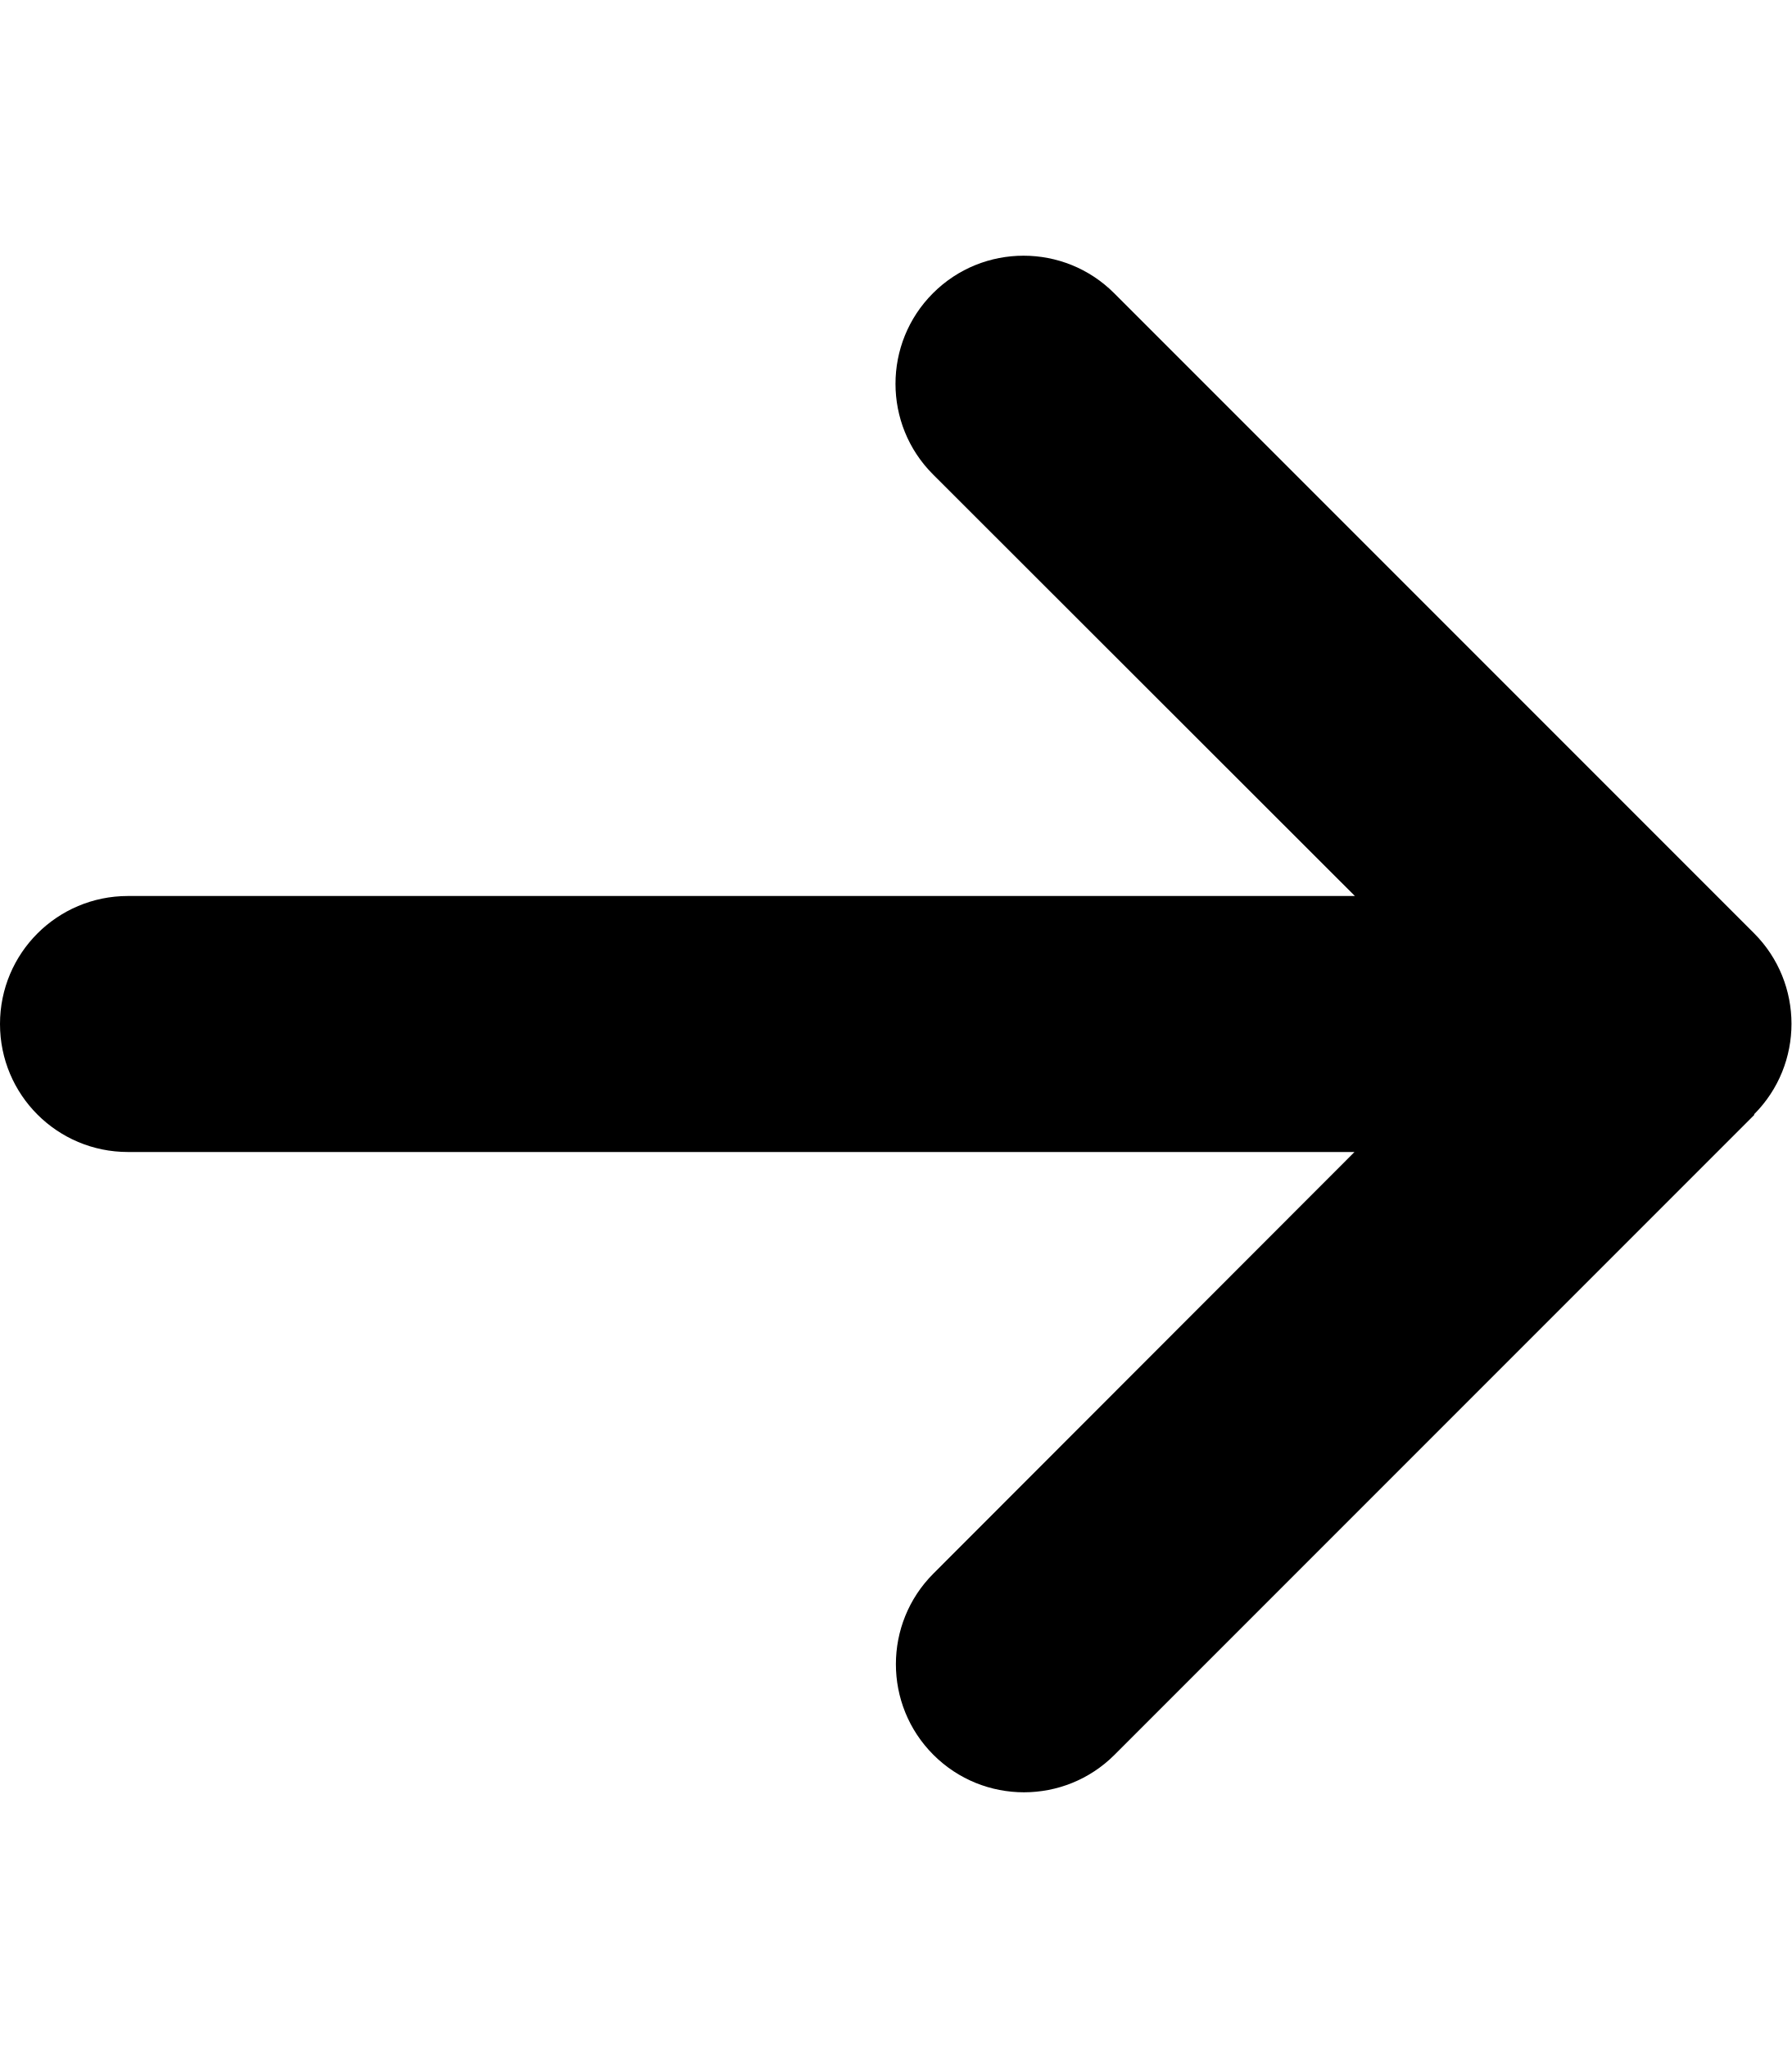
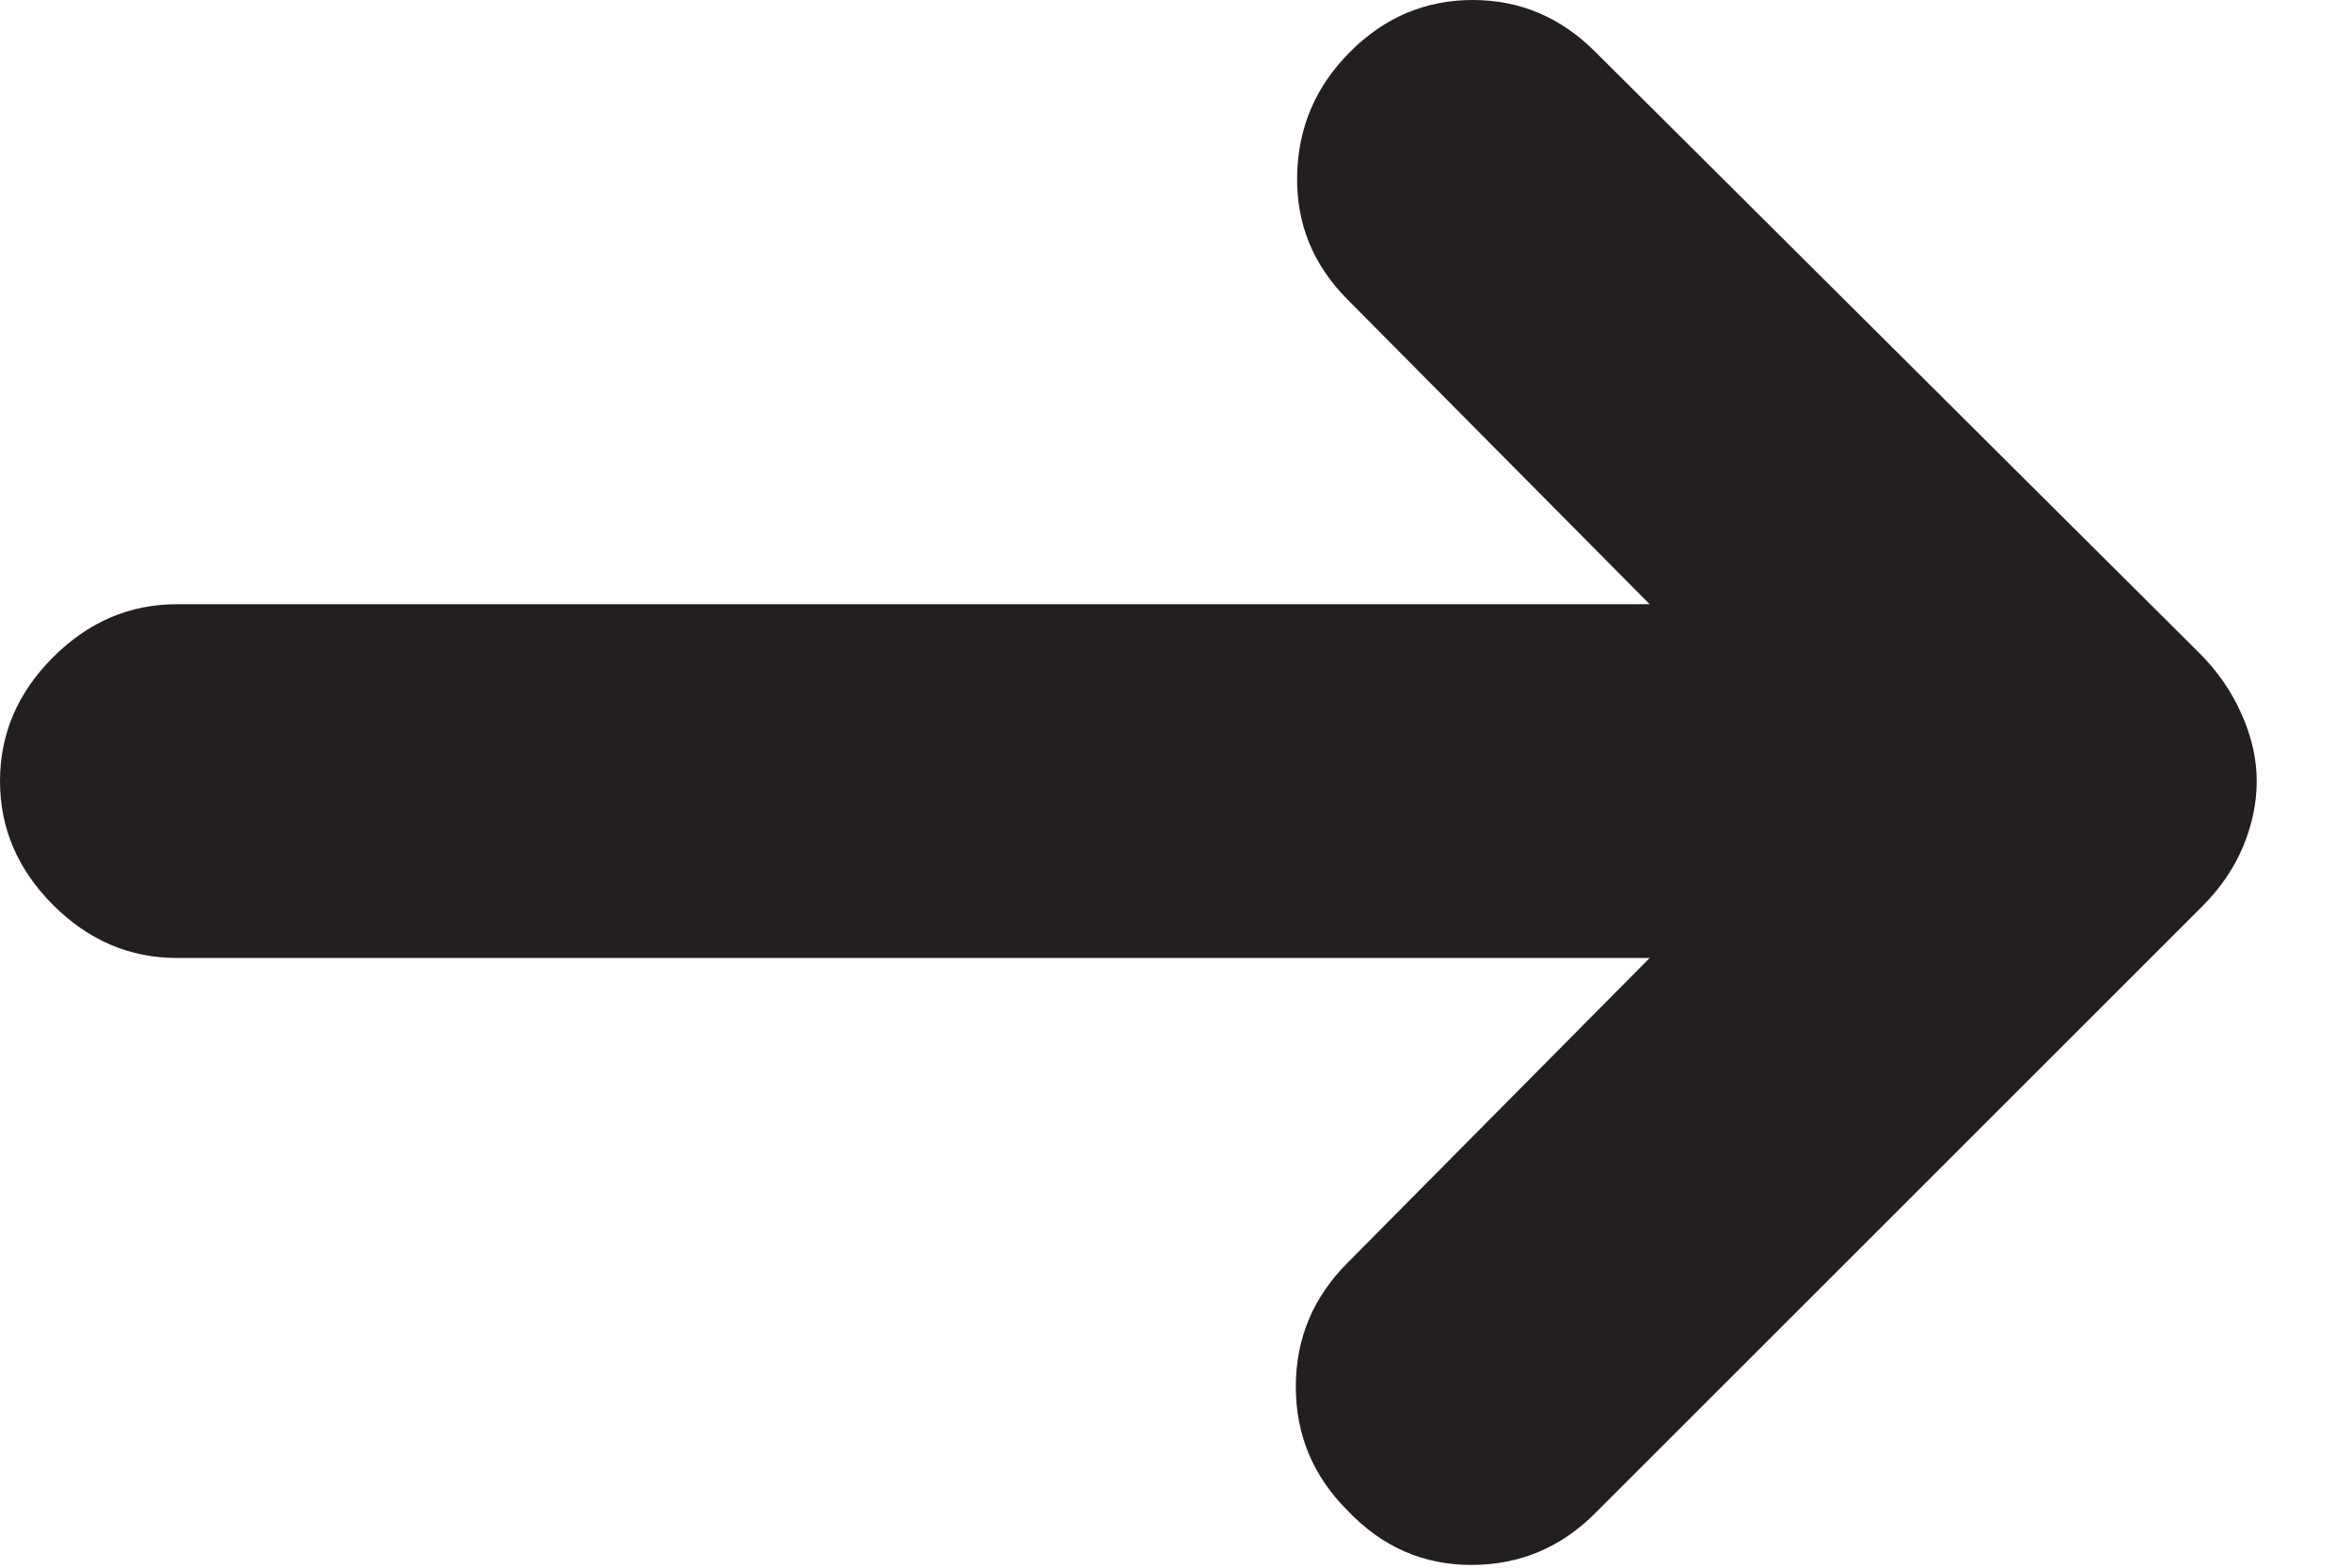
- <svg xmlns="http://www.w3.org/2000/svg" viewBox="0 0 448 512">
-   <path d="M438.6 278.6c12.5-12.5 12.5-32.8 0-45.3l-160-160c-12.5-12.5-32.8-12.5-45.3 0s-12.5 32.8 0 45.3L338.8 224 32 224c-17.7 0-32 14.3-32 32s14.3 32 32 32l306.7 0L233.4 393.4c-12.5 12.5-12.5 32.8 0 45.3s32.8 12.5 45.3 0l160-160z" />
+ <svg xmlns="http://www.w3.org/2000/svg" width="18" height="12" viewBox="0 0 18 12" fill="none">
+   <path d="M10.312 11.562C10.049 11.299 9.917 10.983 9.917 10.615C9.917 10.246 10.049 9.931 10.312 9.667L12.625 7.333H1.354C0.993 7.333 0.677 7.198 0.406 6.927C0.135 6.656 0 6.34 0 5.979C0 5.618 0.135 5.302 0.406 5.031C0.677 4.76 0.993 4.625 1.354 4.625H12.625L10.312 2.292C10.049 2.028 9.92 1.712 9.927 1.344C9.934 0.976 10.069 0.66 10.333 0.396C10.597 0.132 10.91 0 11.271 0C11.632 0 11.944 0.132 12.208 0.396L16.833 5C16.972 5.139 17.08 5.295 17.156 5.469C17.233 5.642 17.271 5.812 17.271 5.979C17.271 6.146 17.236 6.312 17.167 6.479C17.097 6.646 16.993 6.799 16.854 6.938L12.208 11.583C11.944 11.847 11.629 11.979 11.26 11.979C10.892 11.979 10.576 11.84 10.312 11.562Z" fill="#231F20" />
</svg>
